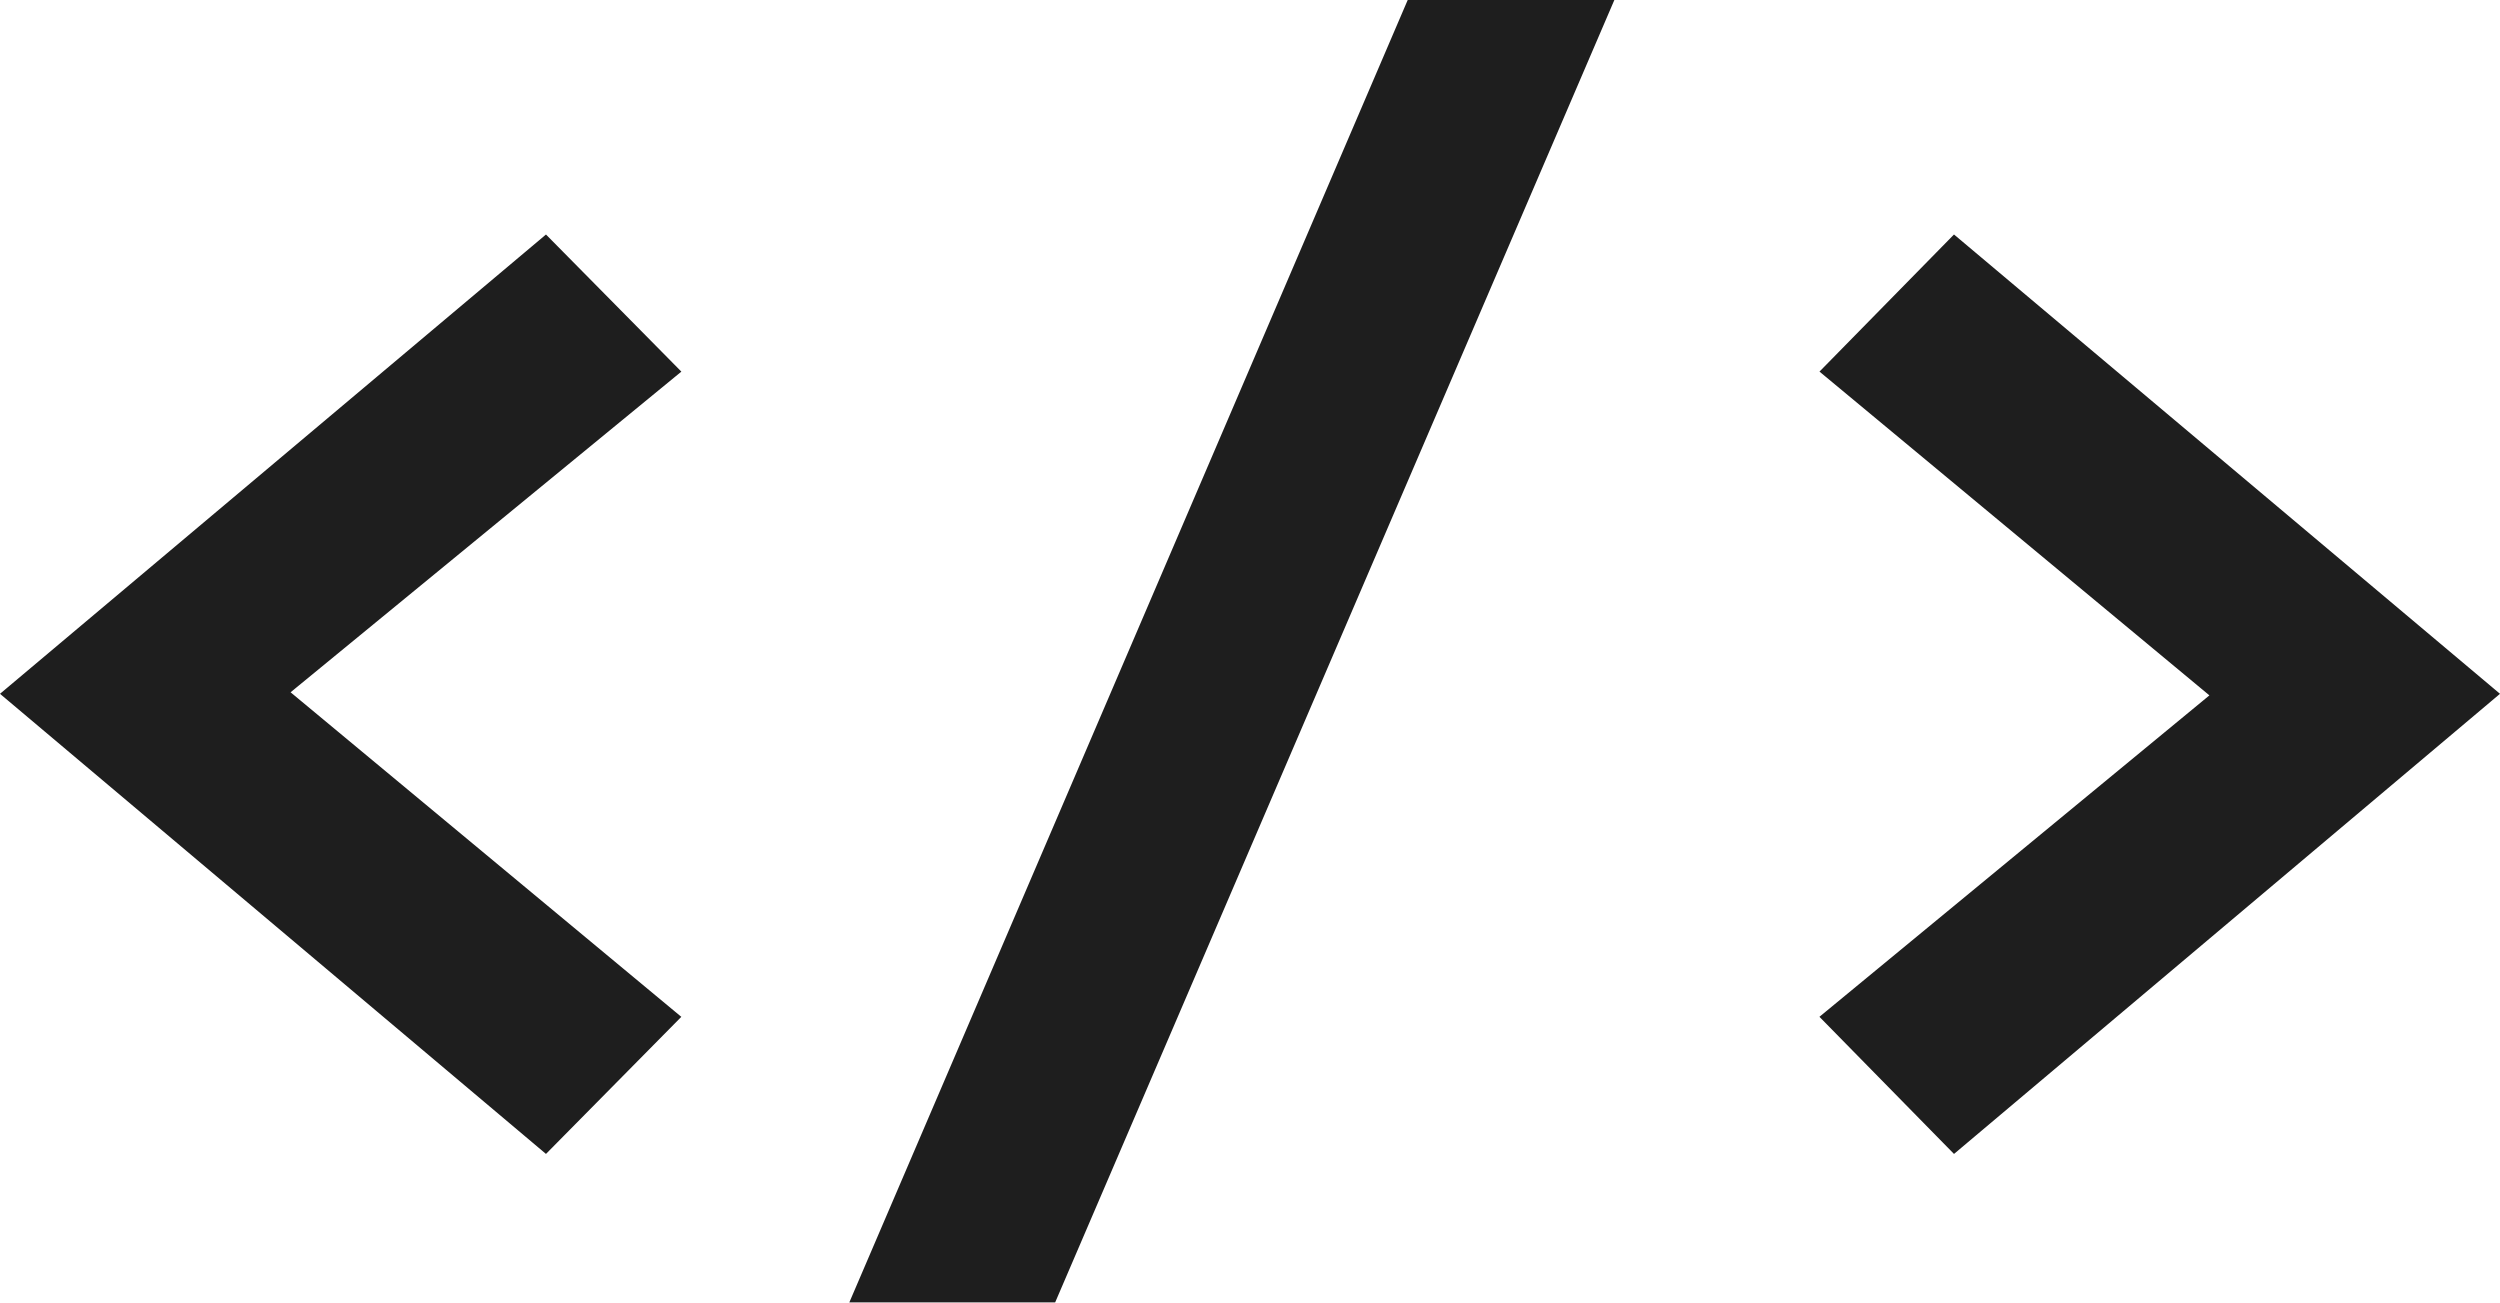
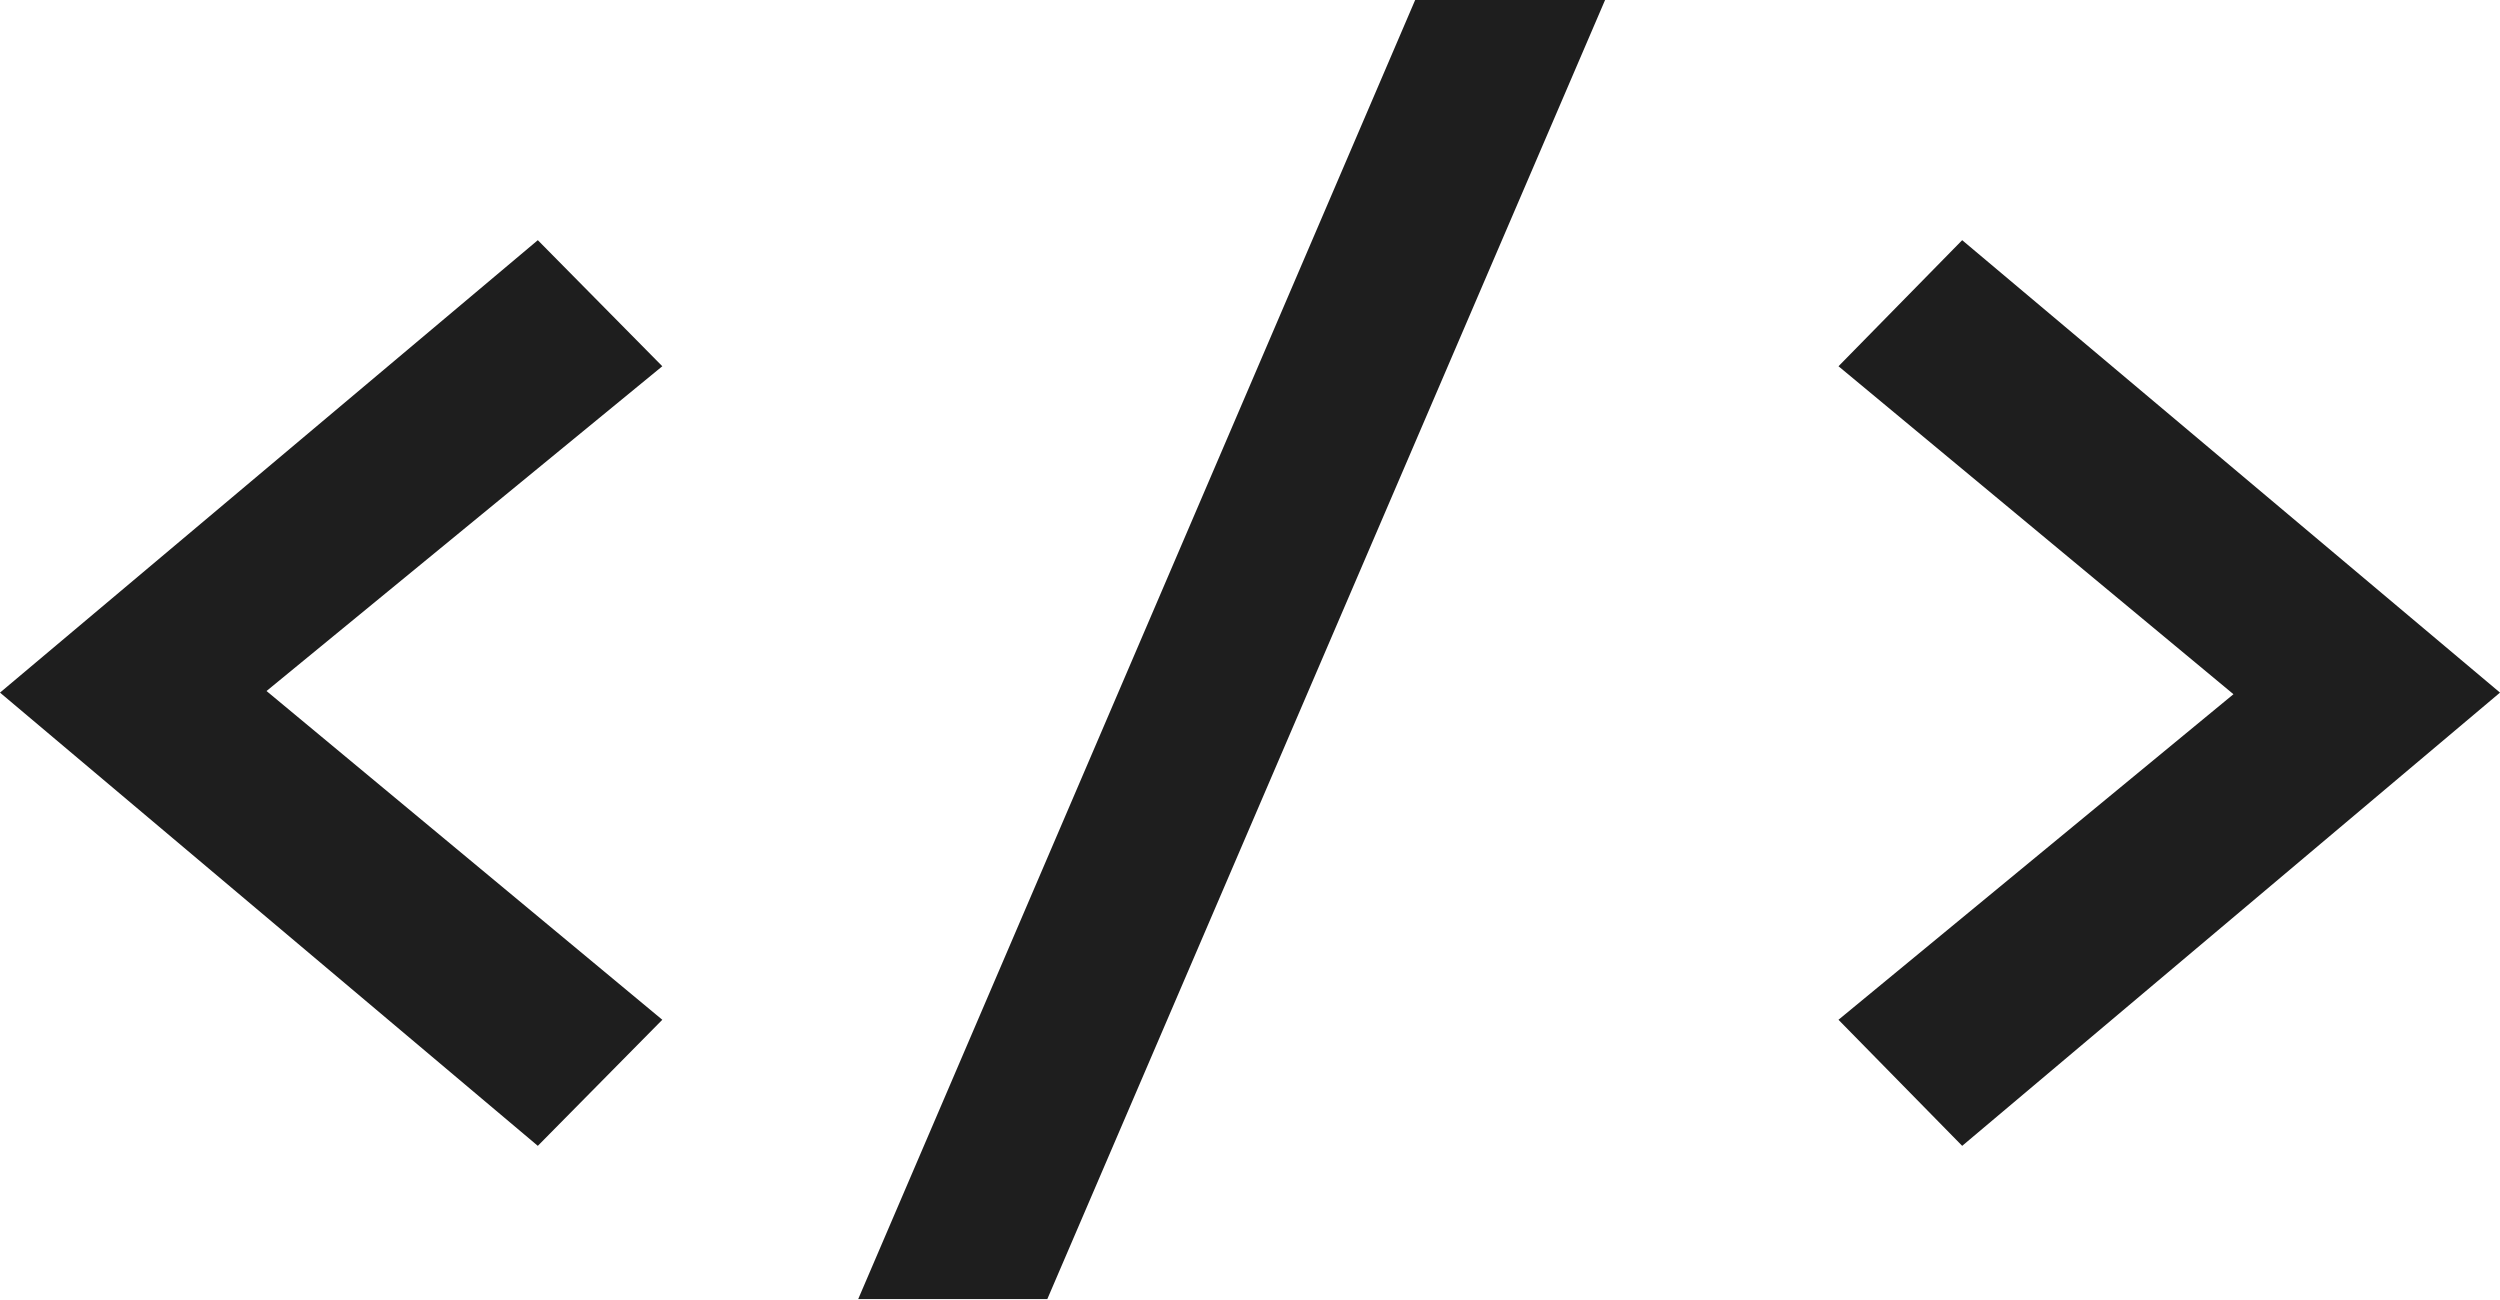
- <svg xmlns="http://www.w3.org/2000/svg" width="290.074" height="151.116" viewBox="0 0 290.074 151.116">
-   <path id="패스_327" data-name="패스 327" d="M64.723,90.133,2.988,38.107,64.723-13.827,79.012.645,33.581,37.924,79.012,75.661Zm58.485,17.586H101.5L165.433-41.4h21.8ZM228.222-13.827l61.735,51.934L228.222,90.133l-14.2-14.472,45.339-37.37L214.025.645Z" transform="translate(-1.436 42.396)" fill="#1e1e1e" stroke="#1e1e1e" stroke-width="2" />
+ <svg xmlns="http://www.w3.org/2000/svg" width="286.969" height="149.116" viewBox="0 0 286.969 149.116">
+   <path id="패스_327" data-name="패스 327" d="M64.723,90.133,2.988,38.107,64.723-13.827,79.012.645,33.581,37.924,79.012,75.661Zm58.485,17.586H101.5L165.433-41.4h21.8ZM228.222-13.827l61.735,51.934L228.222,90.133l-14.2-14.472,45.339-37.37L214.025.645Z" transform="translate(-2.988 41.396)" fill="#1e1e1e" />
</svg>
